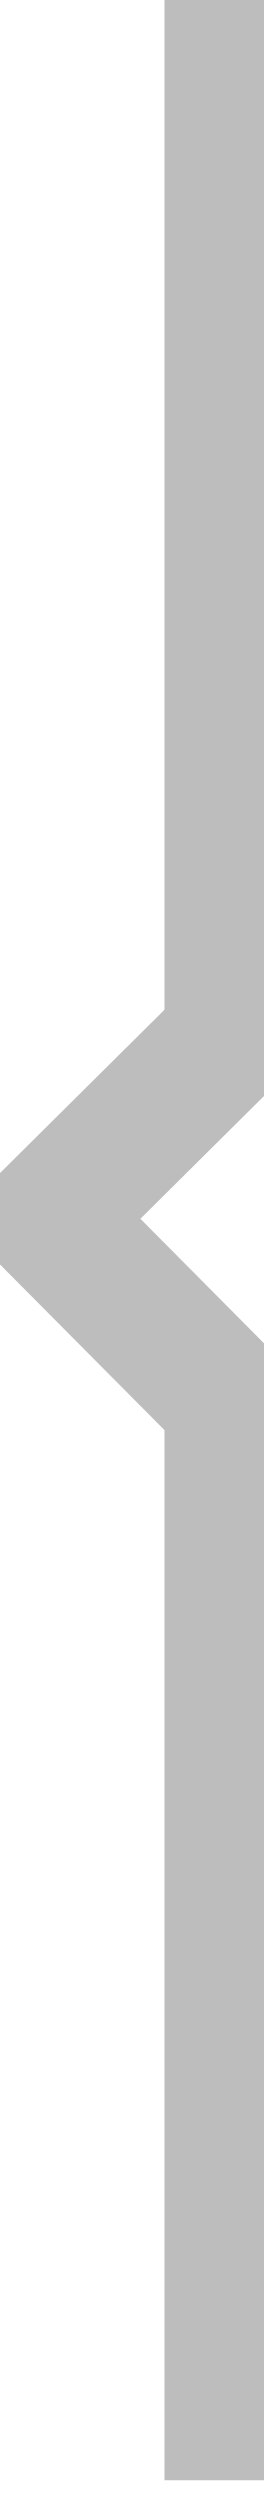
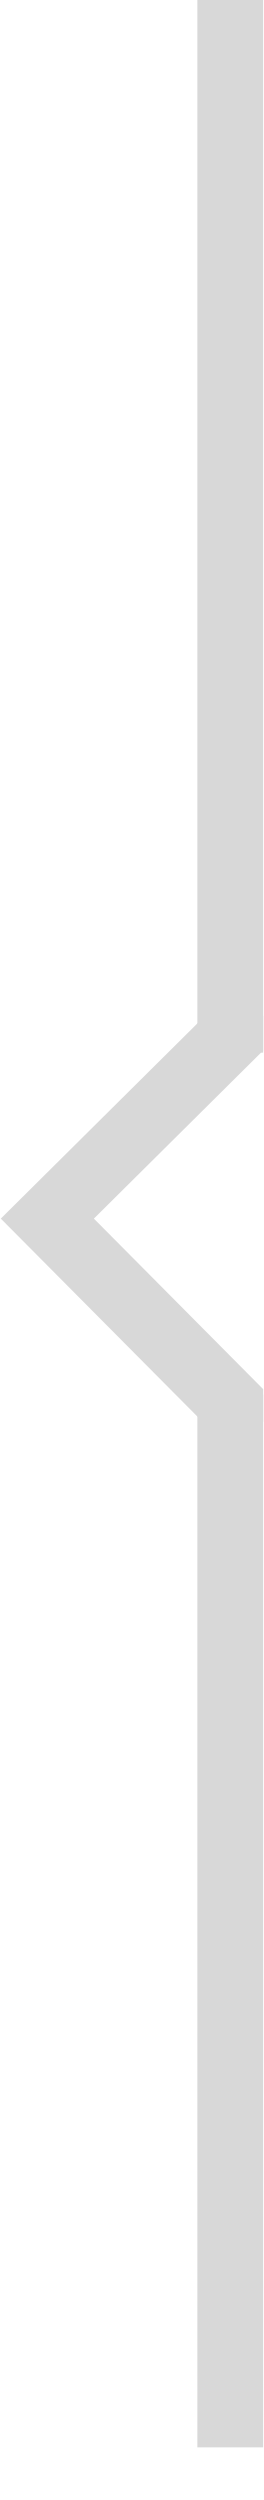
- <svg xmlns="http://www.w3.org/2000/svg" width="4" height="38" viewBox="0 0 4 38">
-   <g fill="#bdbdbd" fill-rule="nonzero" stroke="#bdbdbd">
-     <path d="M4 15.968l-2.573 2.555L4 21.115v.495l-.464.461-3.524-3.548L3.56 15l.44.443v.525z" />
-     <path d="M3 0h1v16H3zM3 21.2h1v16H3z" />
+ <svg xmlns="http://www.w3.org/2000/svg" width="4px" height="38px" viewBox="0 0 4 38" version="1.1">
+   <g id="Peeranha" stroke="none" stroke-width="1" fill="none" fill-rule="evenodd">
+     <g id="Peerania_LK_ProfileEdit_01" transform="translate(-802, -307)" fill="#D8D8D8" fill-rule="nonzero">
+       <g id="Hint-arrow" transform="translate(802, 307)">
+         <g>
+           <path d="M4,15.968 L1.427,18.523 L4,21.115 L4,21.61 L3.536,22.071 L0.012,18.523 L3.56,15 L4,15.443 L4,15.968 Z" id="Combined-Shape" />
+           <rect id="Rectangle" x="3" y="0" width="1" height="16" />
+           <rect id="Rectangle-Copy-9" x="3" y="21.2" width="1" height="16" />
+         </g>
+       </g>
+     </g>
  </g>
</svg>
